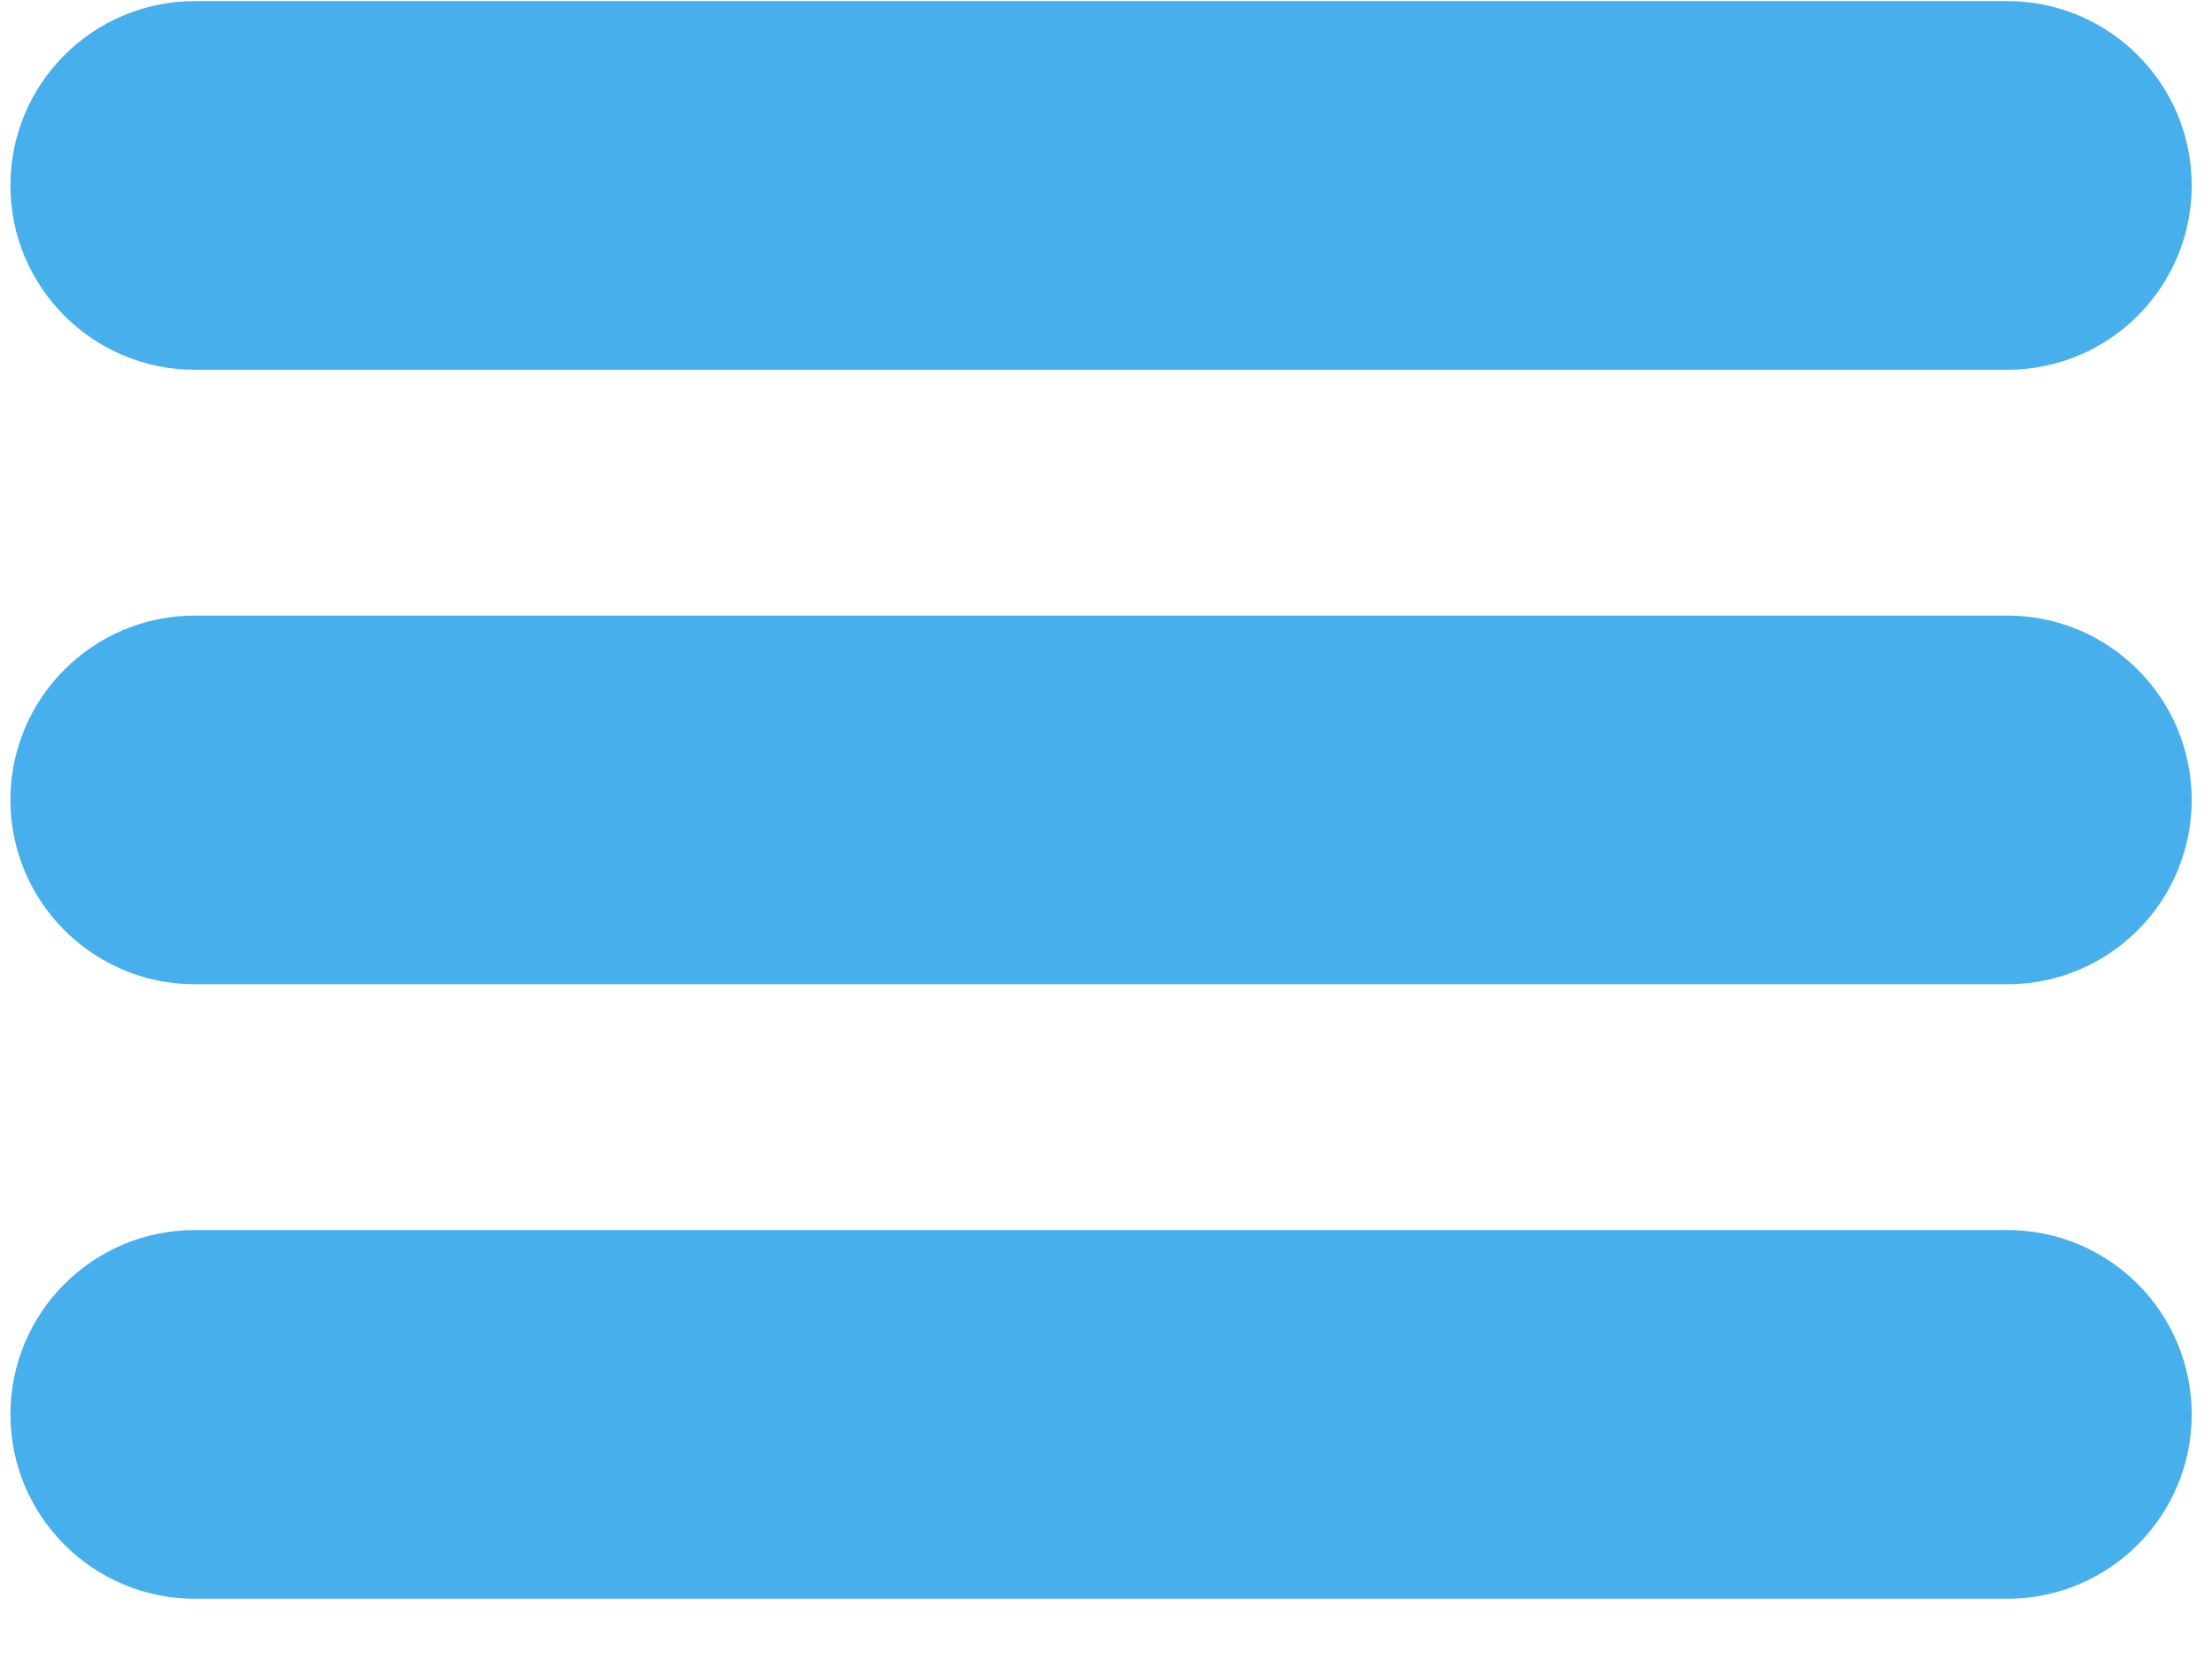
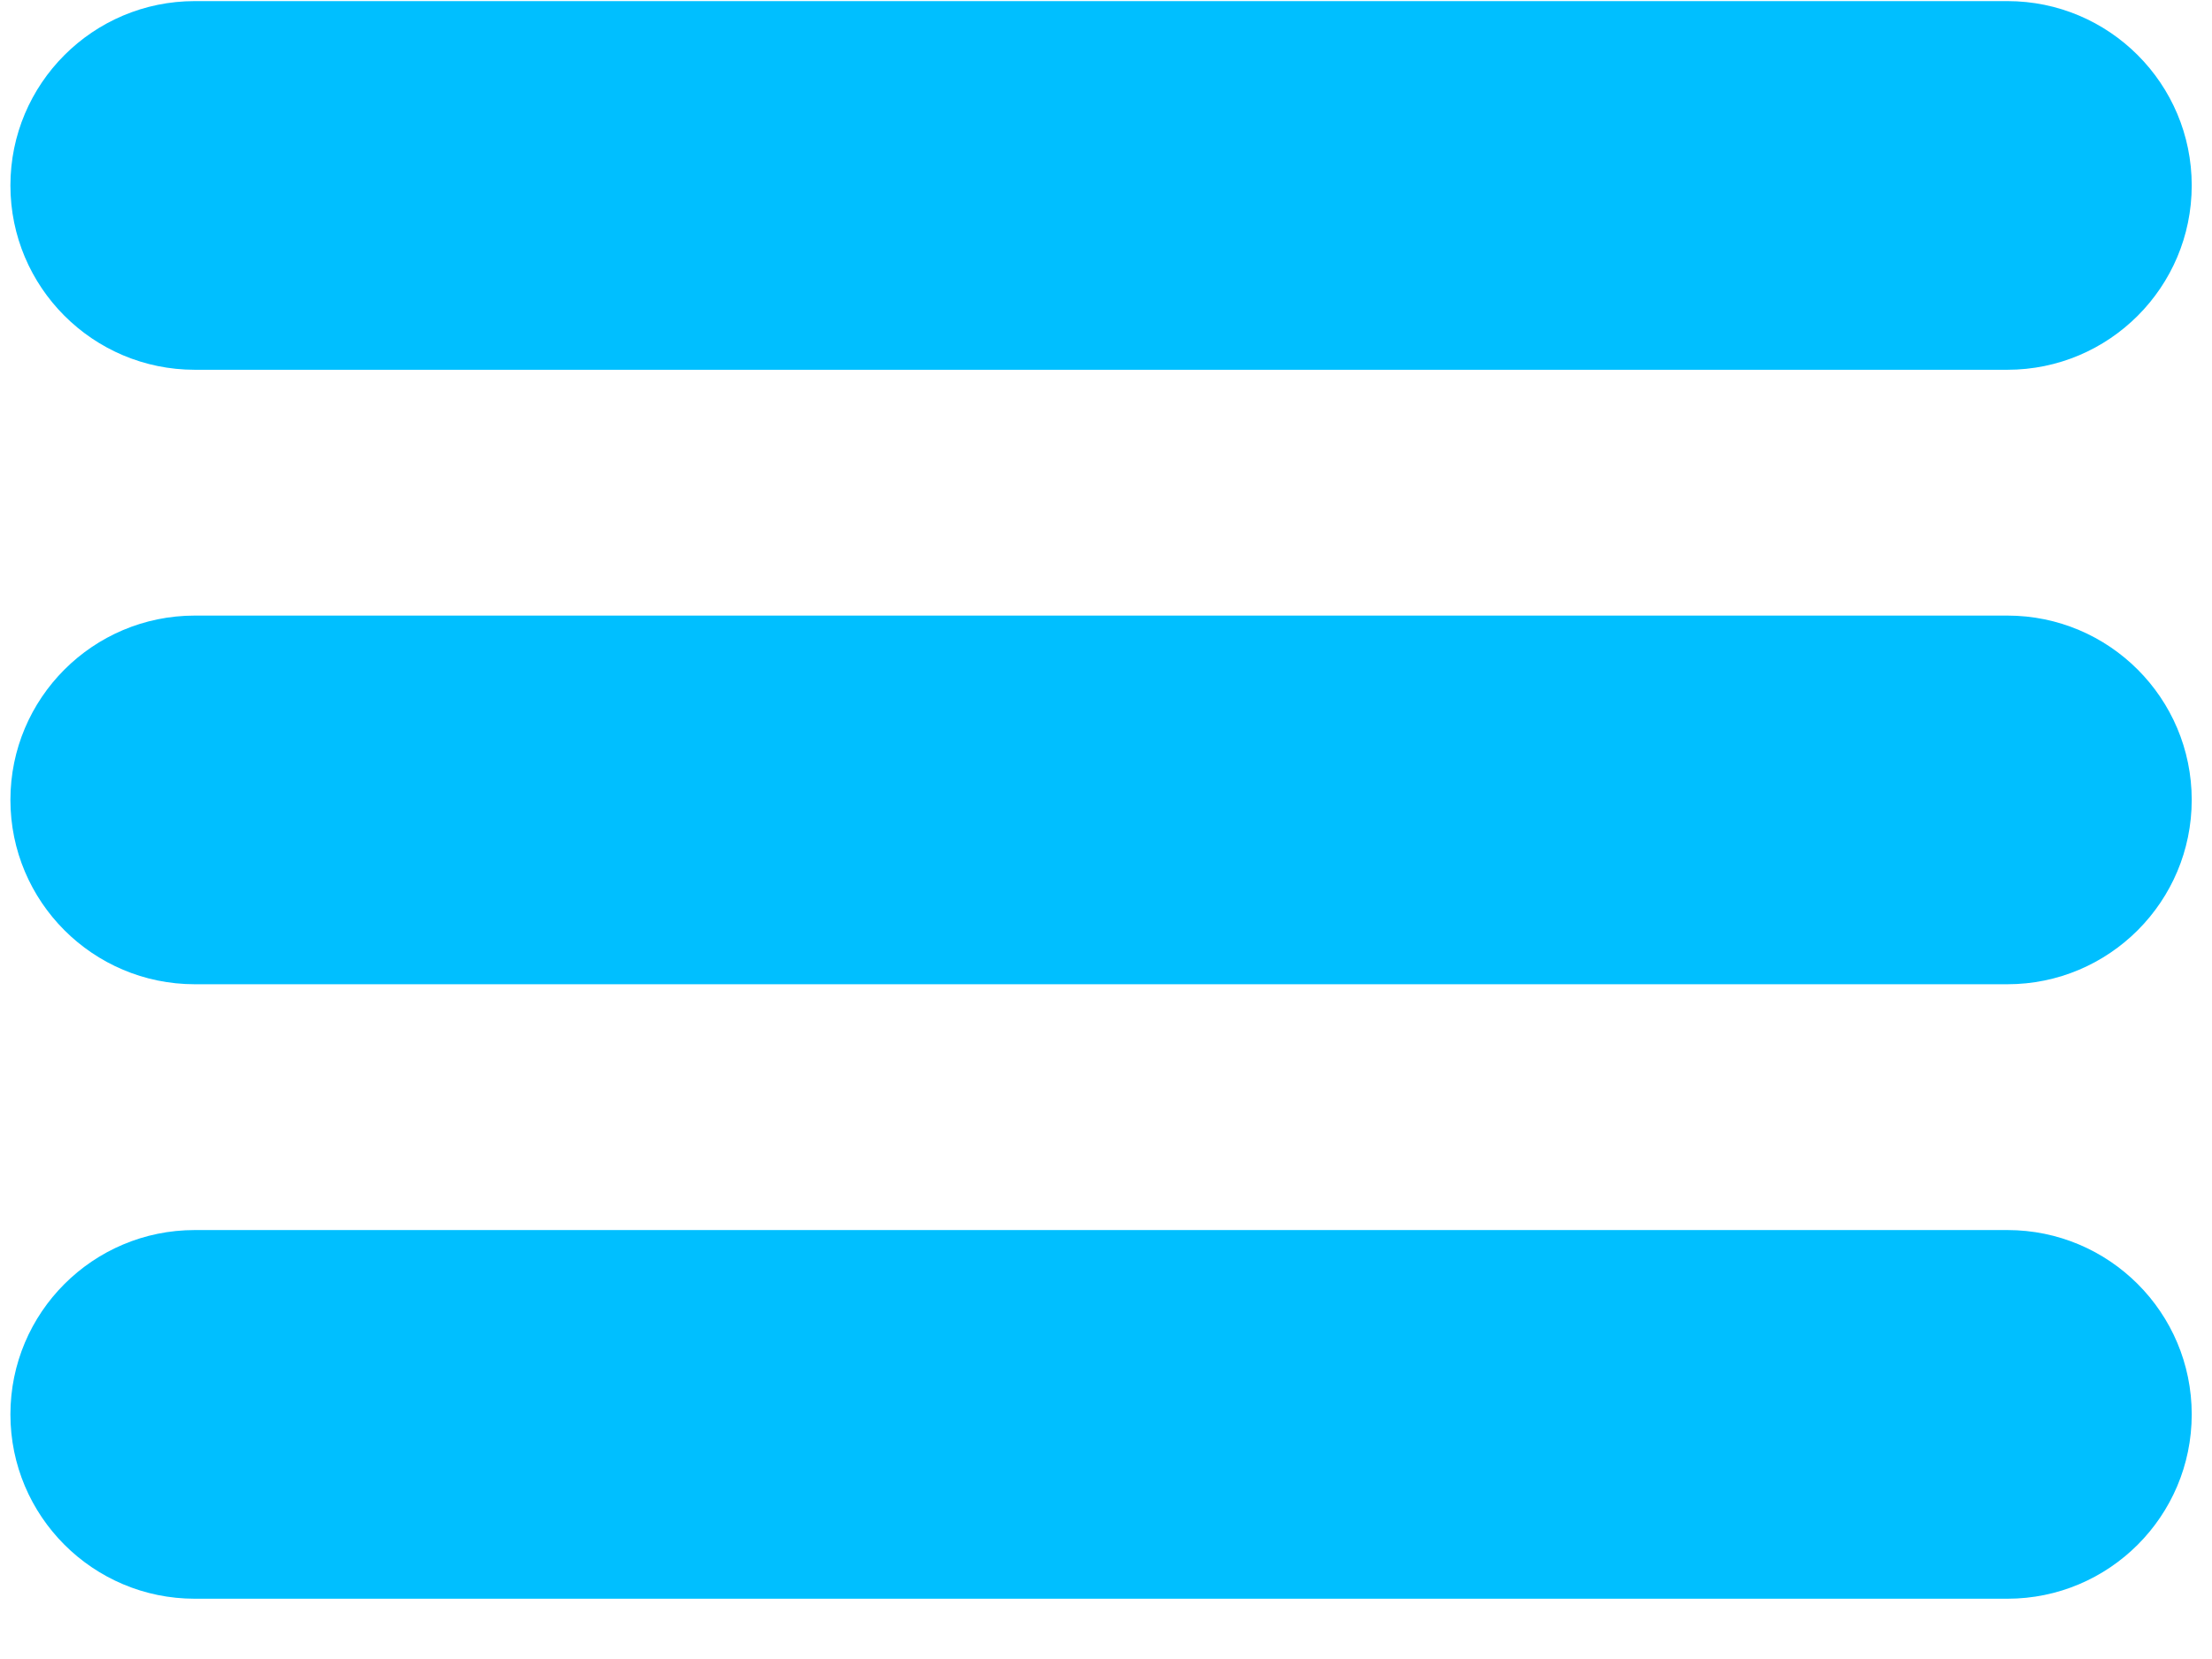
<svg xmlns="http://www.w3.org/2000/svg" width="100%" height="100%" viewBox="0 0 24 18" version="1.1" xml:space="preserve" style="fill-rule:evenodd;clip-rule:evenodd;stroke-linejoin:round;stroke-miterlimit:2;">
  <g id="hamburger">
-     <path id="hamburger1" d="M21.78,6.679l-19.667,-0c-1.104,-0 -2,0.896 -2,2c0,1.104 0.896,2 2,2l19.667,-0c1.104,-0 2,-0.896 2,-2c-0,-1.104 -0.896,-2 -2,-2Zm-19.667,-2.667l19.667,0c1.104,0 2,-0.896 2,-2c-0,-1.104 -0.896,-2 -2,-2l-19.667,0c-1.104,0 -2,0.896 -2,2c0,1.104 0.896,2 2,2Zm19.667,9.334l-19.667,-0c-1.104,-0 -2,0.895 -2,2c0,1.104 0.896,2 2,2l19.667,-0c1.104,-0 2,-0.896 2,-2c-0,-1.105 -0.896,-2 -2,-2Z" style="fill:#47b0ec;fill-rule:nonzero;" />
+     <path id="hamburger1" d="M21.78,6.679l-19.667,-0c-1.104,-0 -2,0.896 -2,2c0,1.104 0.896,2 2,2l19.667,-0c1.104,-0 2,-0.896 2,-2c-0,-1.104 -0.896,-2 -2,-2Zm-19.667,-2.667l19.667,0c1.104,0 2,-0.896 2,-2c-0,-1.104 -0.896,-2 -2,-2l-19.667,0c-1.104,0 -2,0.896 -2,2c0,1.104 0.896,2 2,2Zm19.667,9.334l-19.667,-0c-1.104,-0 -2,0.895 -2,2c0,1.104 0.896,2 2,2l19.667,-0c1.104,-0 2,-0.896 2,-2c-0,-1.105 -0.896,-2 -2,-2Z" style="fill:#00bfff;fill-rule:nonzero;" />
  </g>
</svg>
